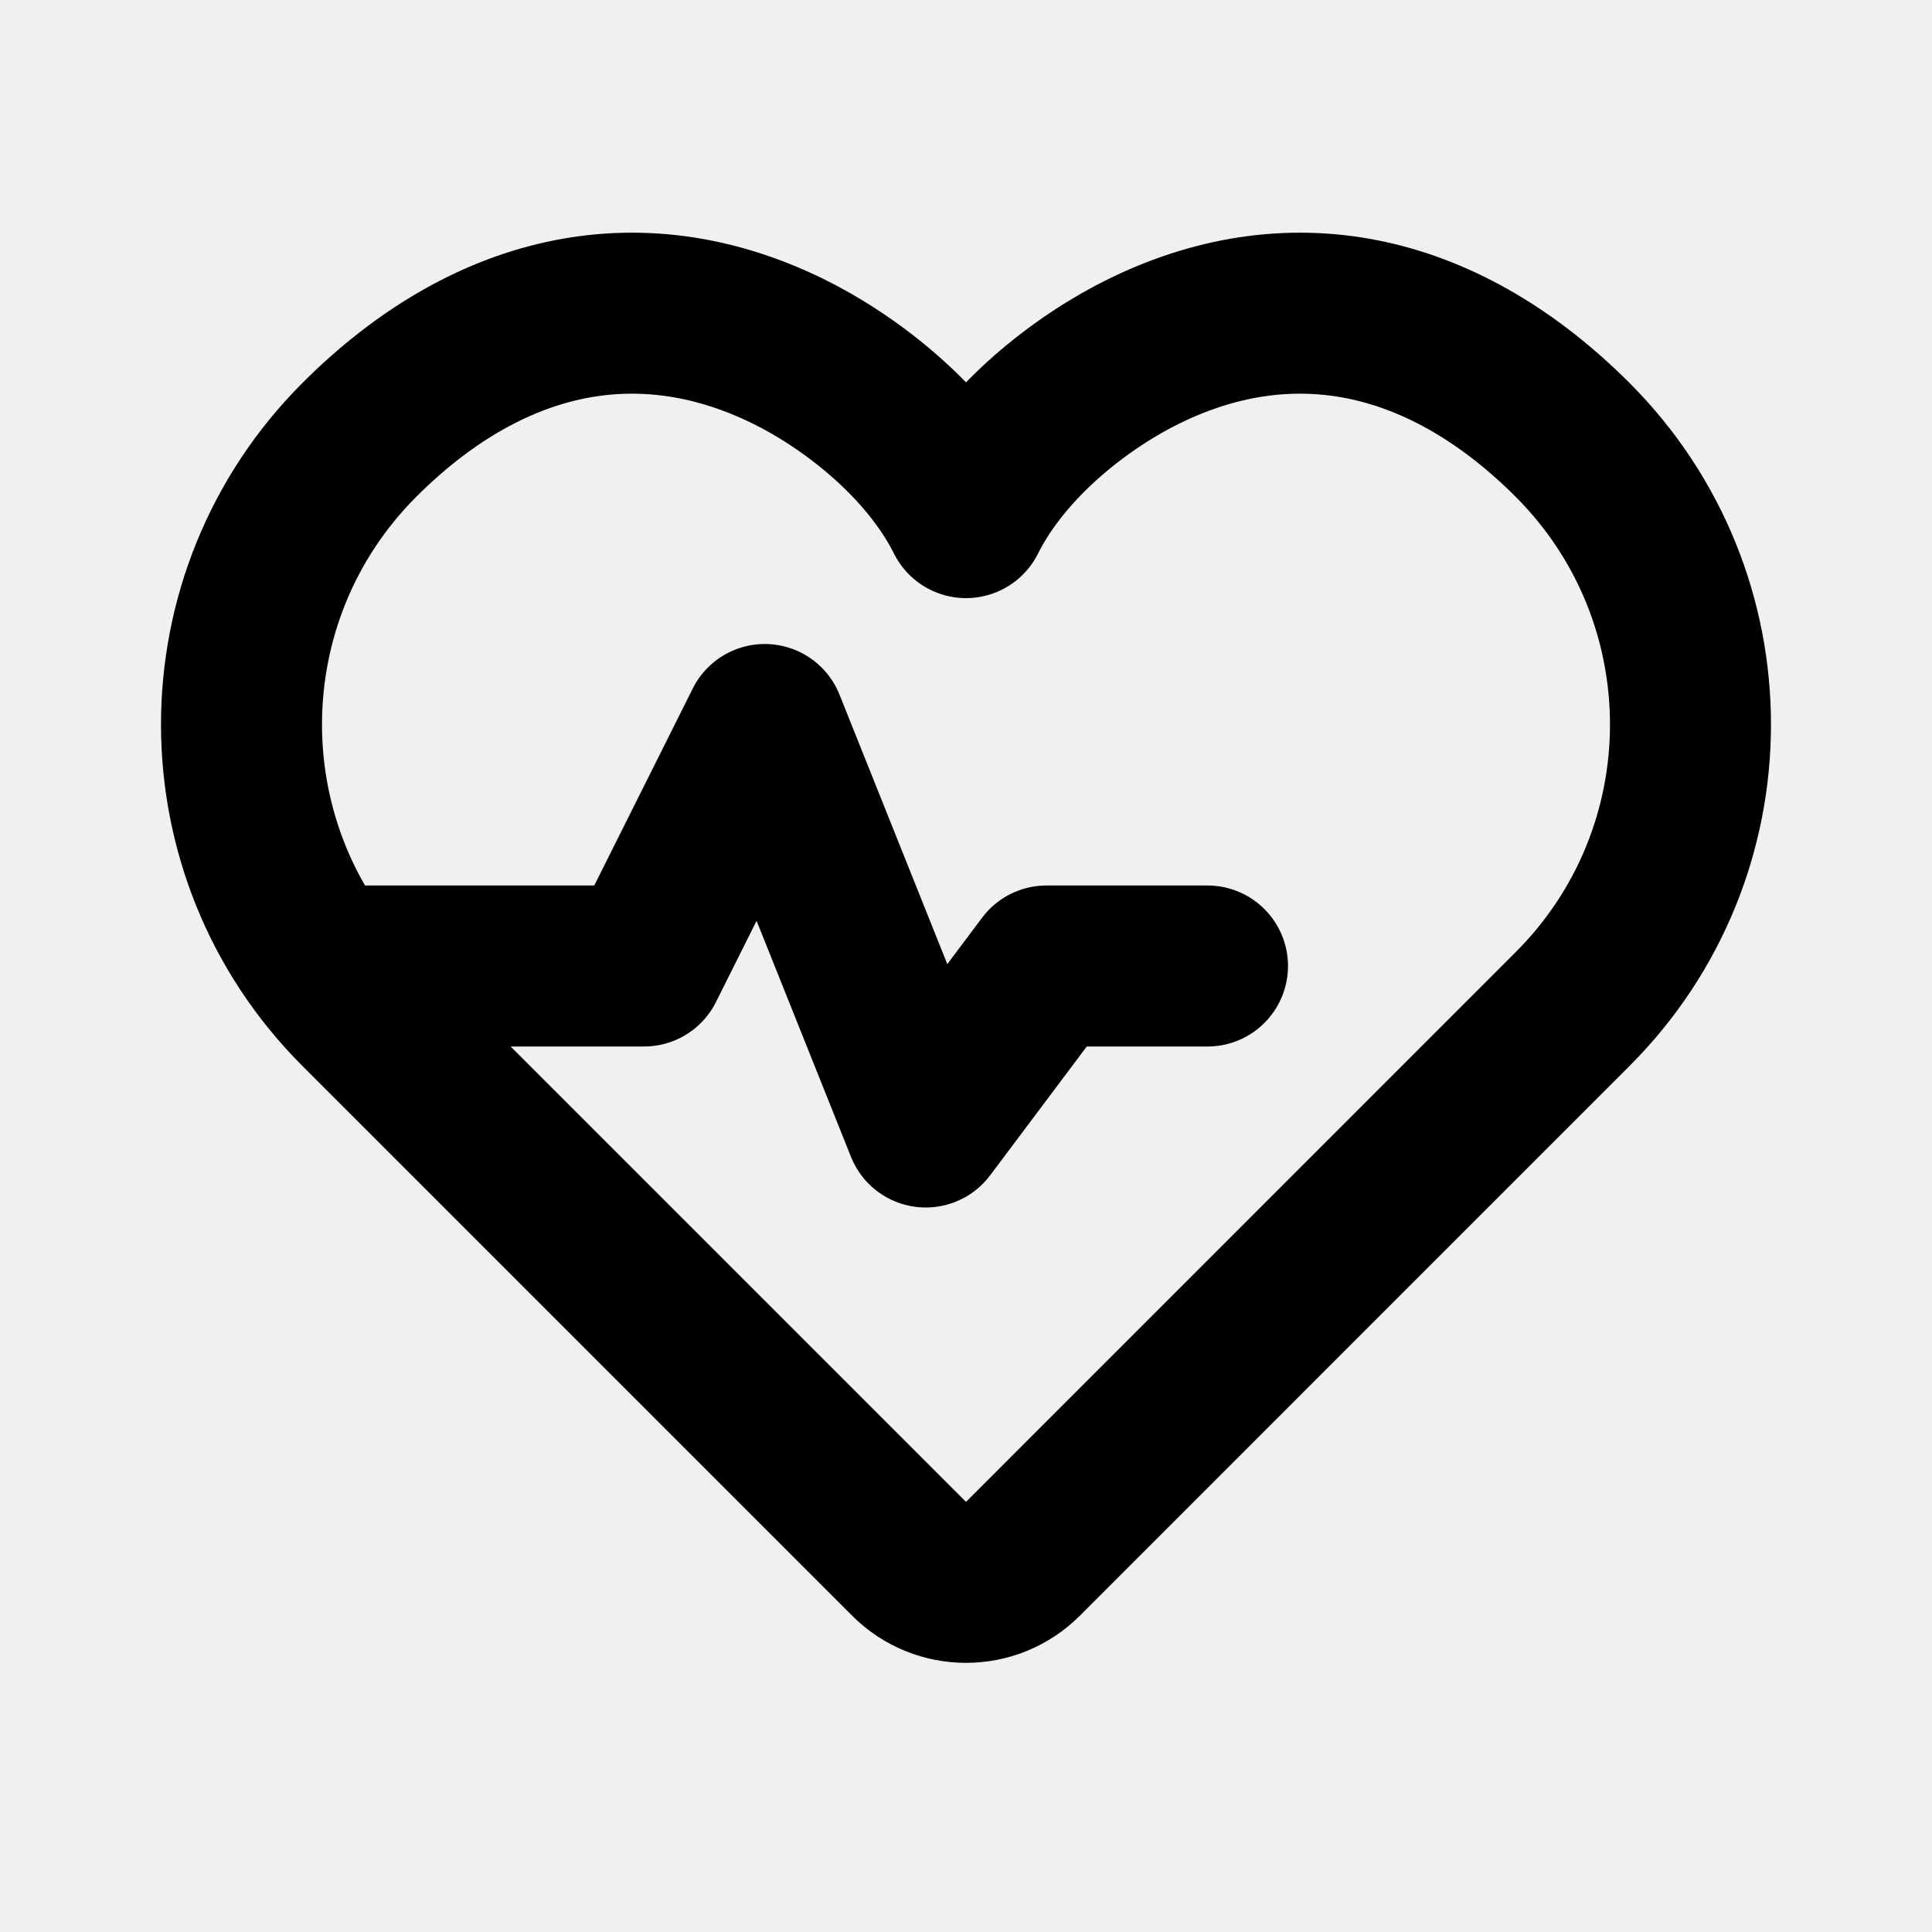
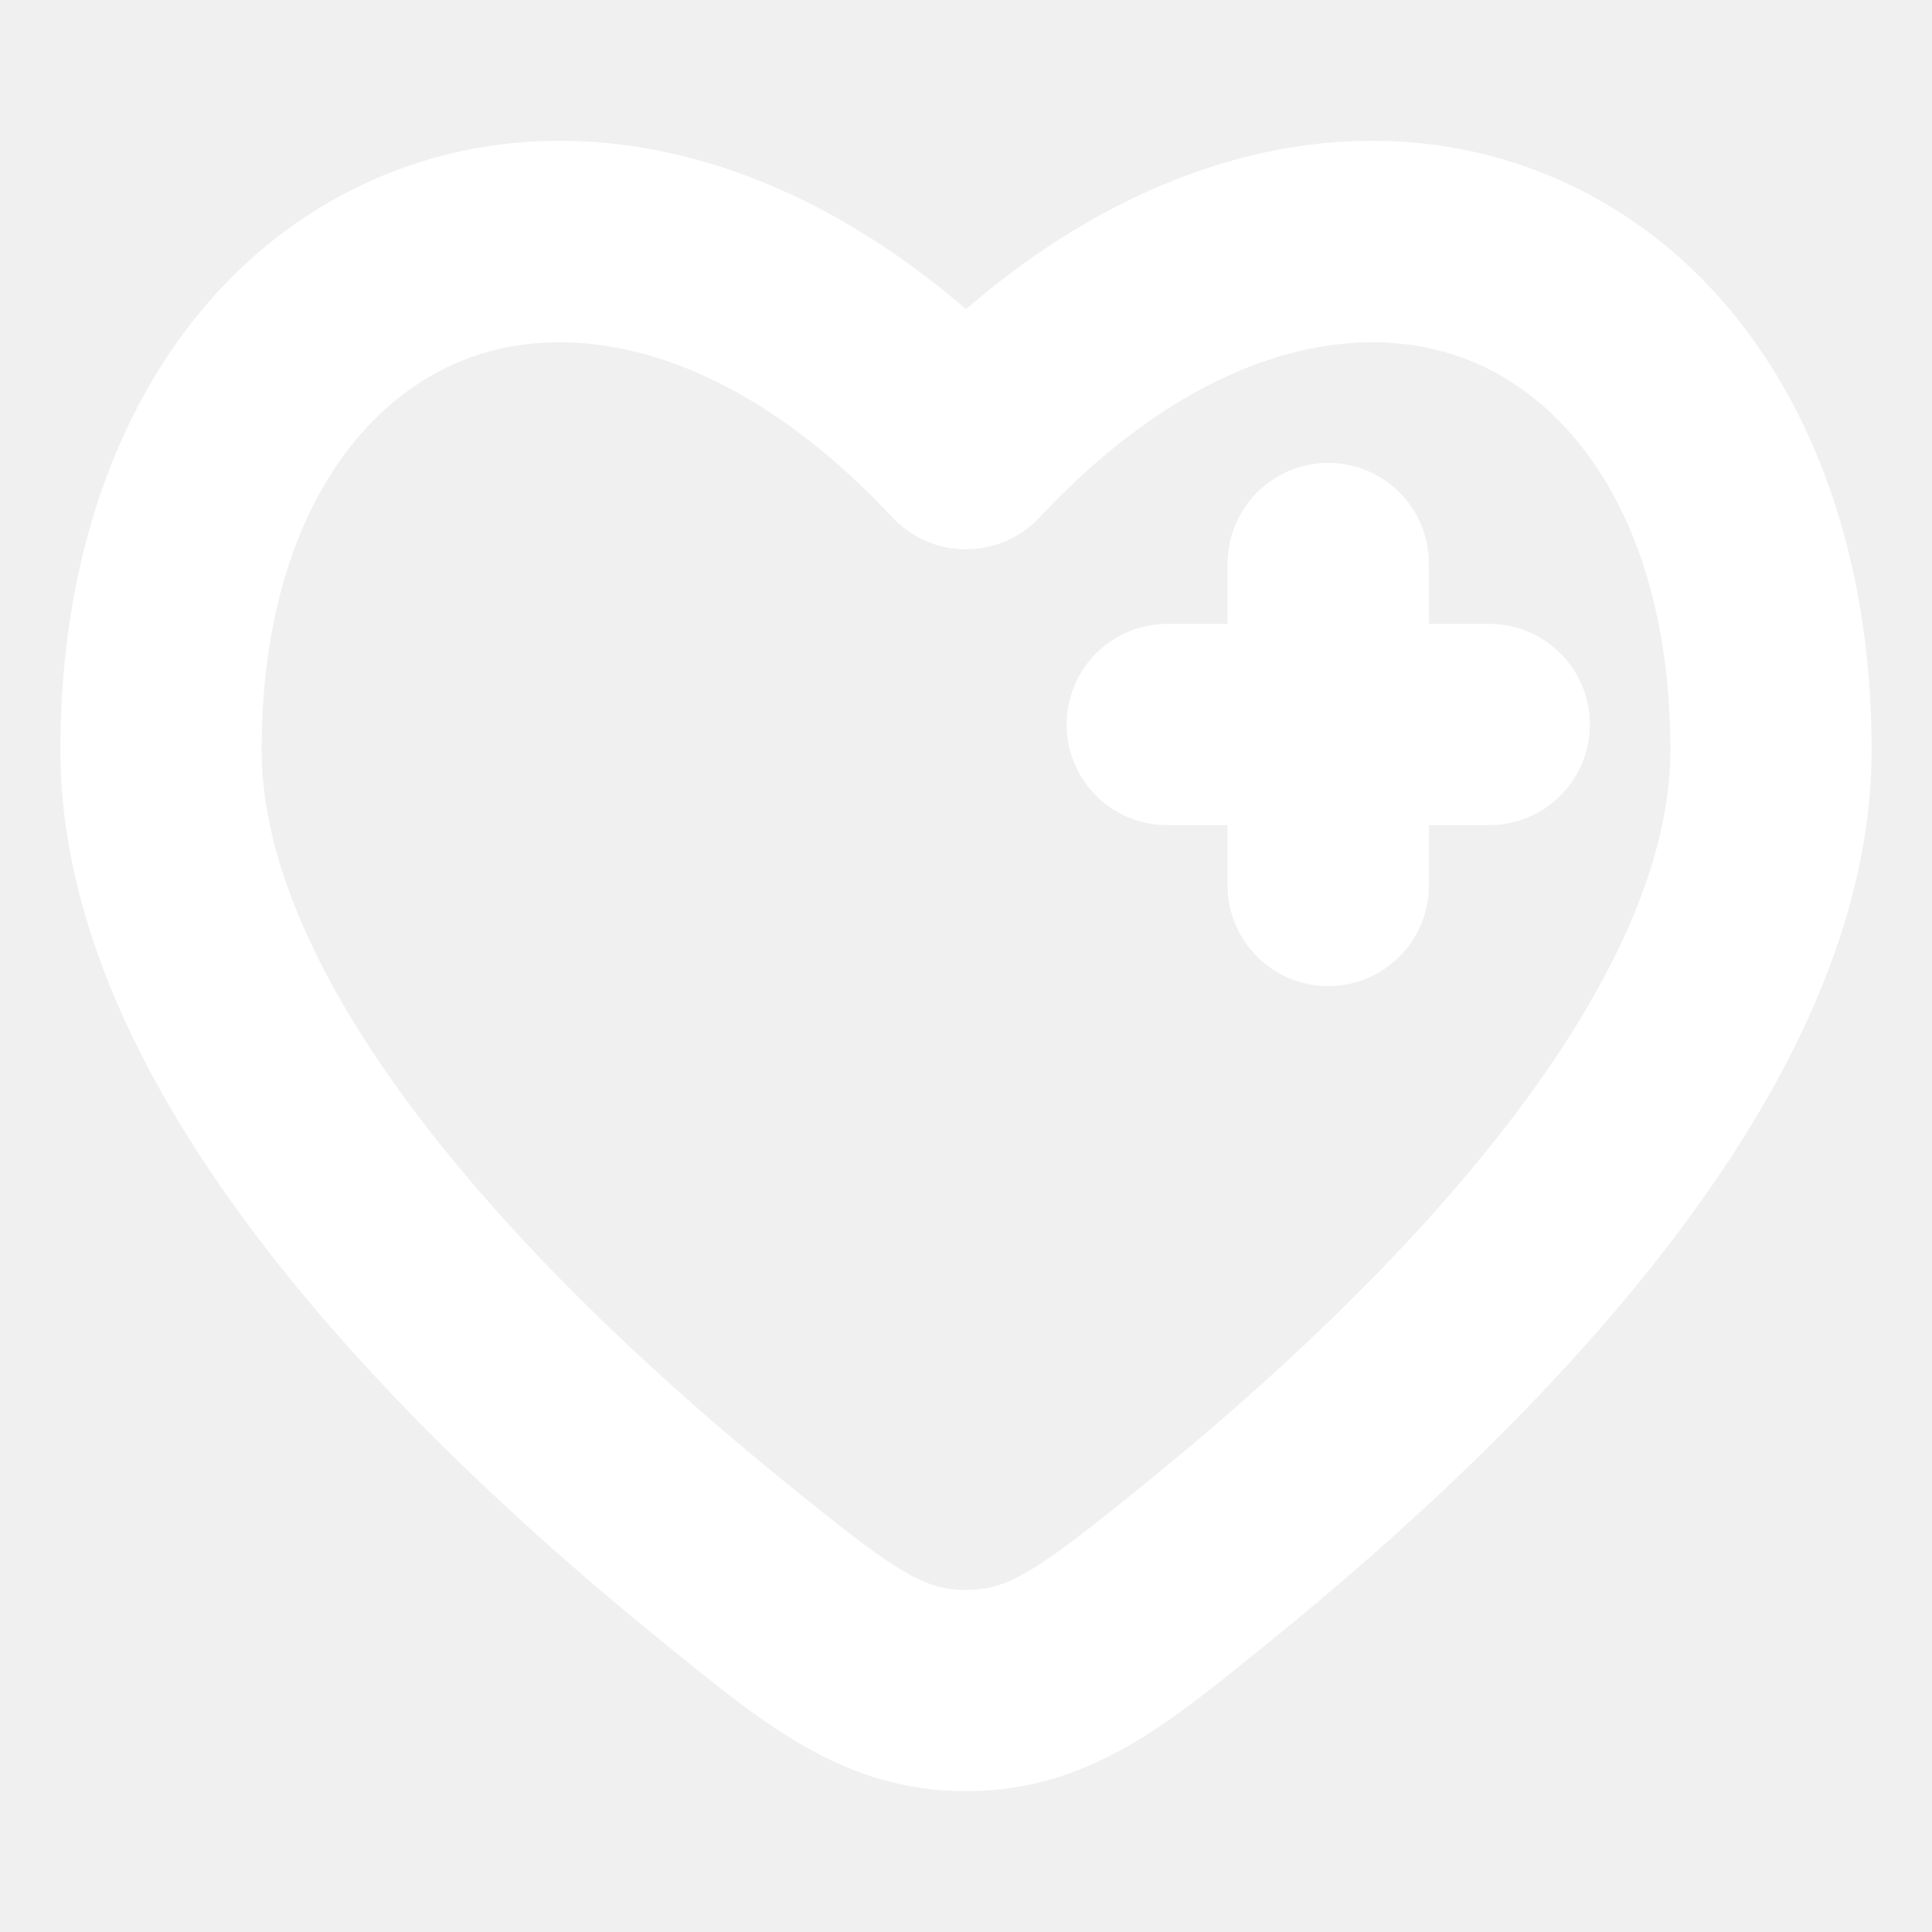
- <svg xmlns="http://www.w3.org/2000/svg" width="800px" height="800px" viewBox="0 0 24 24" fill="none">
+ <svg xmlns="http://www.w3.org/2000/svg" width="64px" height="64px" viewBox="0 0 24 24" fill="none" stroke="#ffffff">
  <g id="SVGRepo_bgCarrier" stroke-width="0" />
  <g id="SVGRepo_tracerCarrier" stroke-linecap="round" stroke-linejoin="round" />
  <g id="SVGRepo_iconCarrier">
-     <path d="M4 12H8L9.5 9L11.5 14L13 12H15M12 6.43C12.484 5.464 13.468 4.725 14.219 4.359C16.109 3.437 17.983 3.912 19.535 5.464C21.488 7.417 21.488 10.583 19.535 12.535L12.707 19.364C12.317 19.754 11.683 19.754 11.293 19.364L4.464 12.535C2.512 10.583 2.512 7.417 4.464 5.464C6.017 3.912 7.891 3.437 9.781 4.359C10.532 4.725 11.516 5.464 12 6.43Z" stroke="#000000" stroke-width="2" stroke-linecap="round" stroke-linejoin="round" />
+     <path d="M17.25 7C17.25 6.586 16.914 6.25 16.5 6.25C16.086 6.25 15.75 6.586 15.75 7V8.25H14.5C14.086 8.25 13.75 8.586 13.75 9C13.75 9.414 14.086 9.75 14.5 9.75L15.75 9.75V11C15.75 11.414 16.086 11.75 16.5 11.75C16.914 11.75 17.25 11.414 17.25 11V9.75H18.5C18.914 9.75 19.25 9.414 19.25 9C19.25 8.586 18.914 8.25 18.5 8.25H17.25V7Z" fill="#ffffff" />
+     <path fill-rule="evenodd" clip-rule="evenodd" d="M22.75 9.318C22.75 5.992 21.268 3.51 18.961 2.607C16.825 1.77 14.262 2.396 12 4.513C9.738 2.396 7.175 1.77 5.039 2.607C2.732 3.51 1.25 5.992 1.25 9.318C1.25 11.436 2.38 13.52 3.787 15.314C5.209 17.127 6.997 18.75 8.489 19.961L8.623 20.07C9.824 21.046 10.691 21.75 12 21.75C13.309 21.75 14.176 21.046 15.377 20.07L15.511 19.961C17.003 18.75 18.791 17.127 20.213 15.314C21.62 13.52 22.75 11.436 22.75 9.318ZM12.548 6.087C14.66 3.828 16.849 3.391 18.414 4.003C19.982 4.617 21.25 6.413 21.25 9.318C21.25 10.929 20.371 12.682 19.032 14.389C17.708 16.077 16.016 17.62 14.566 18.797C13.173 19.927 12.723 20.25 12 20.25C11.277 20.25 10.827 19.927 9.434 18.796C7.984 17.62 6.292 16.077 4.968 14.389C3.629 12.682 2.75 10.929 2.75 9.318C2.75 6.413 4.018 4.617 5.586 4.003C7.151 3.391 9.34 3.828 11.452 6.087C11.594 6.238 11.792 6.324 12 6.324C12.208 6.324 12.406 6.238 12.548 6.087Z" fill="#ffffff" />
  </g>
</svg>
